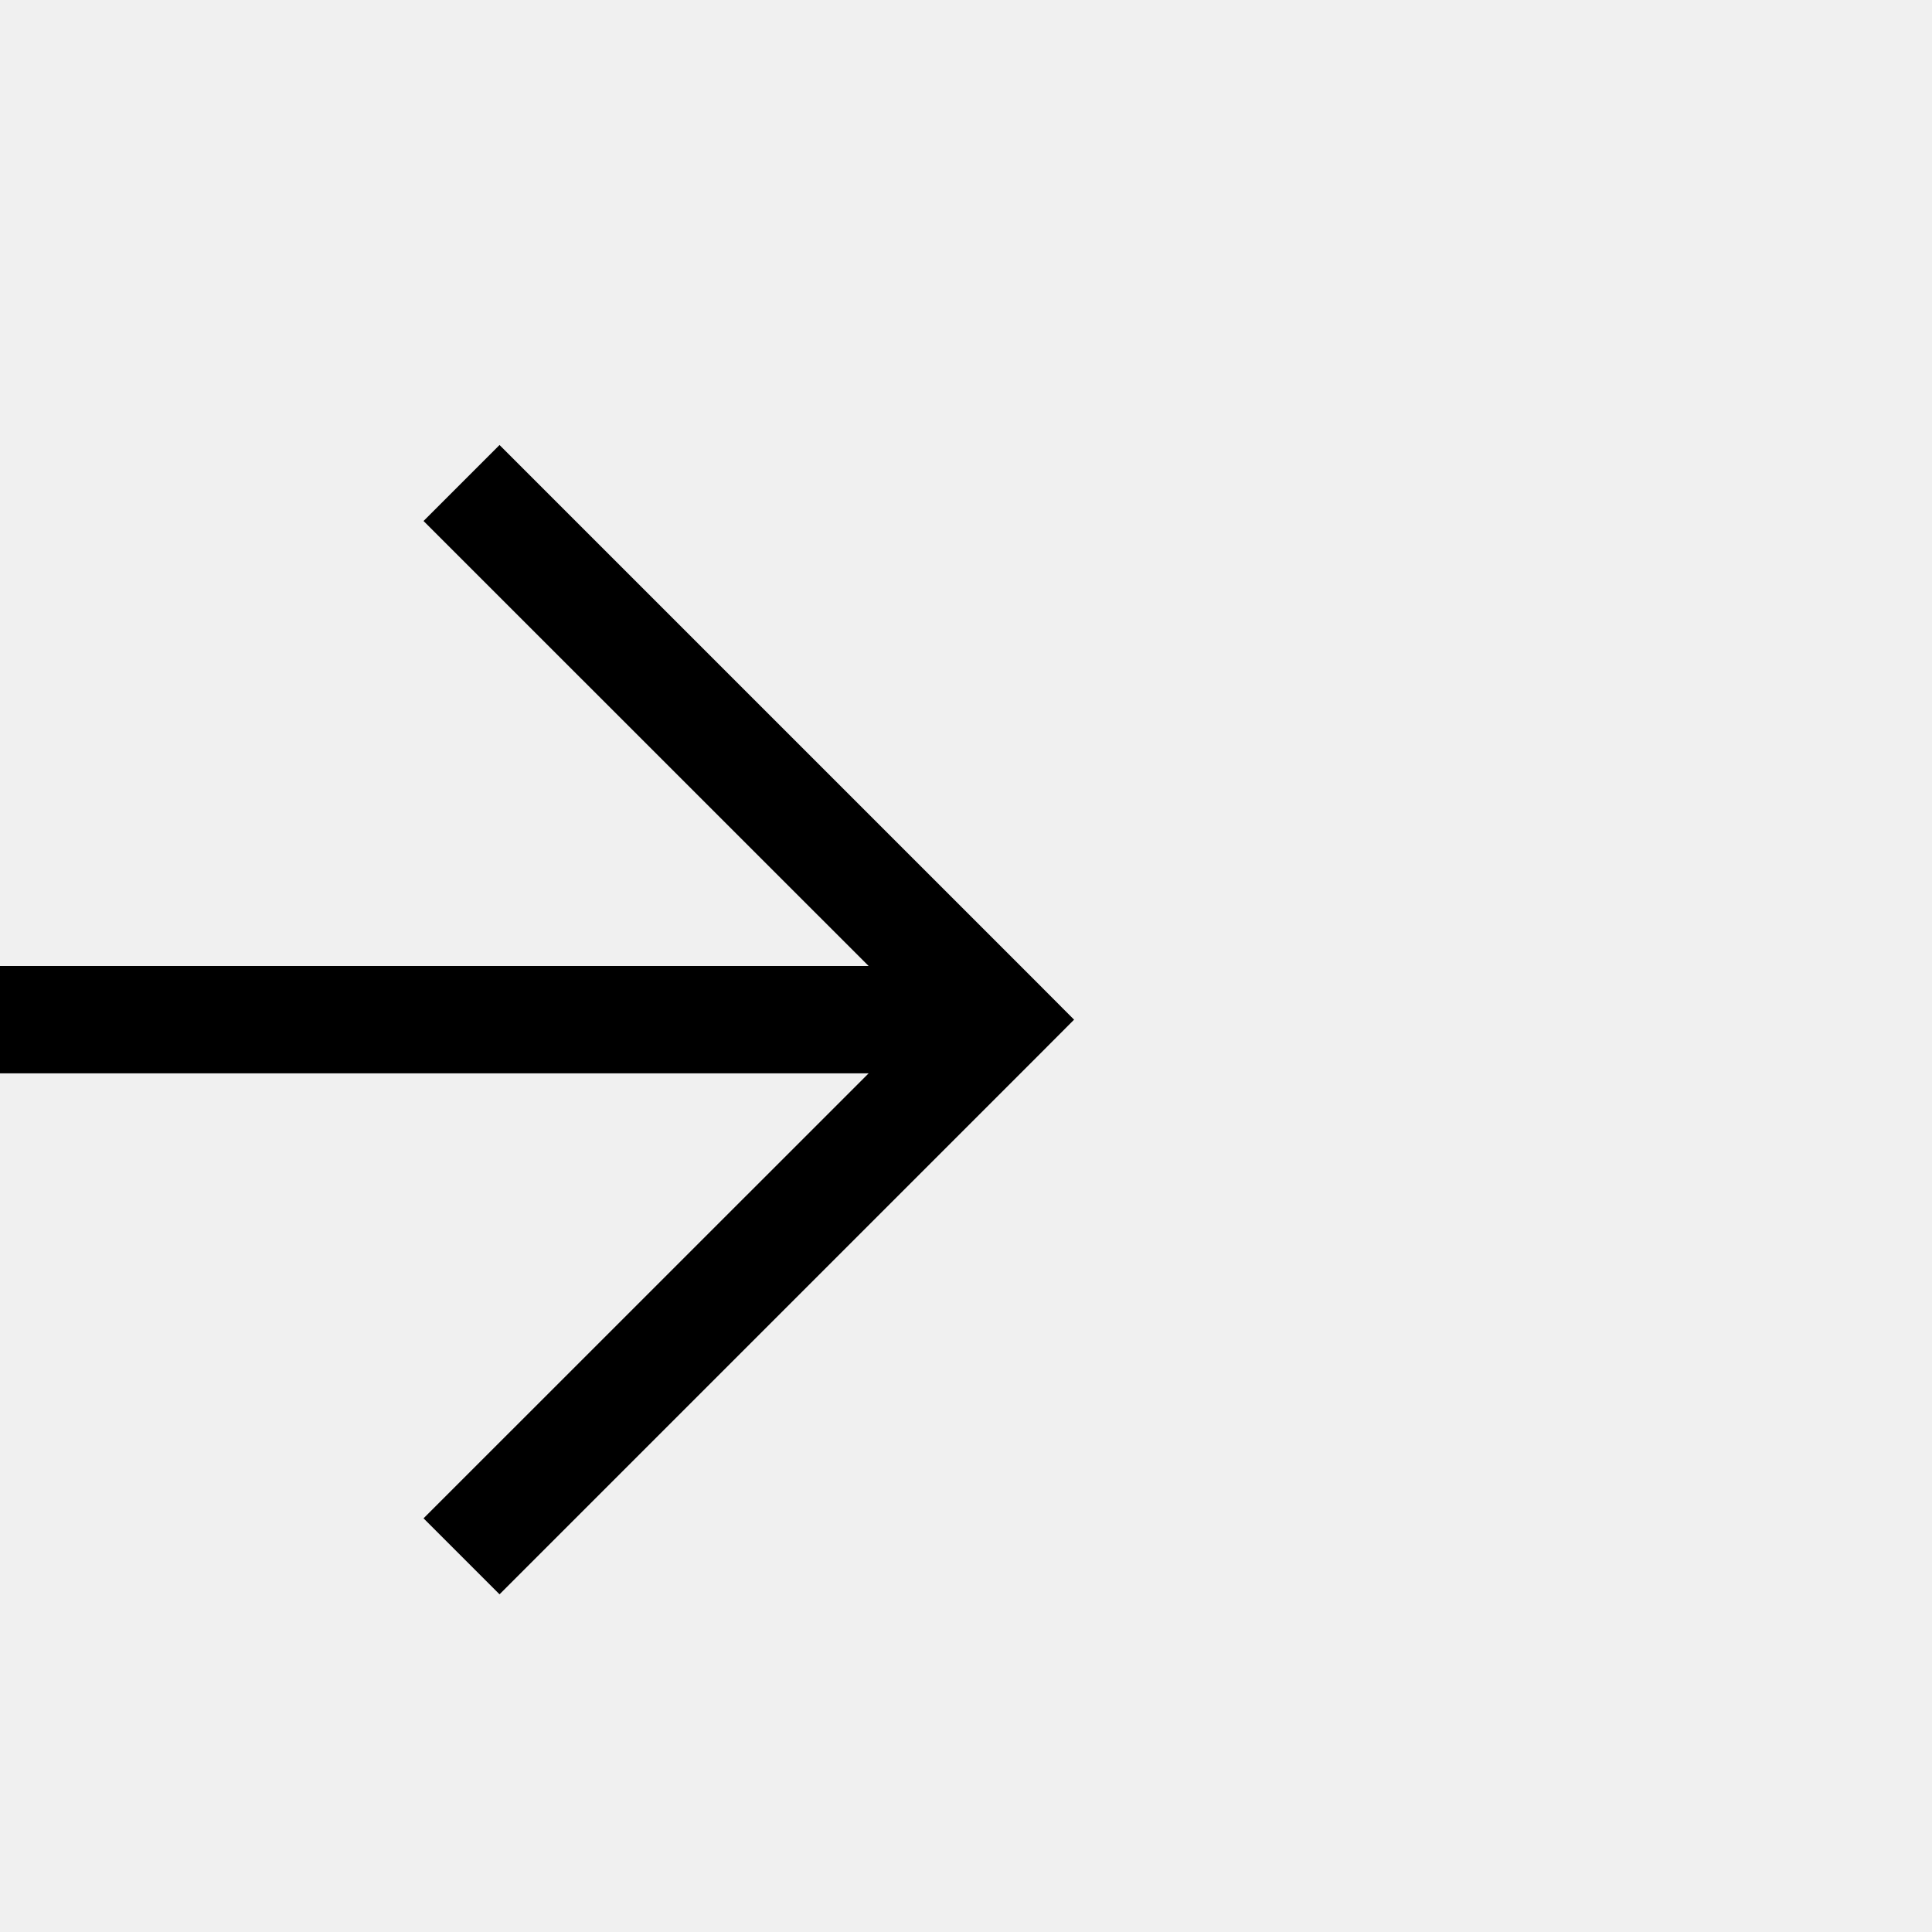
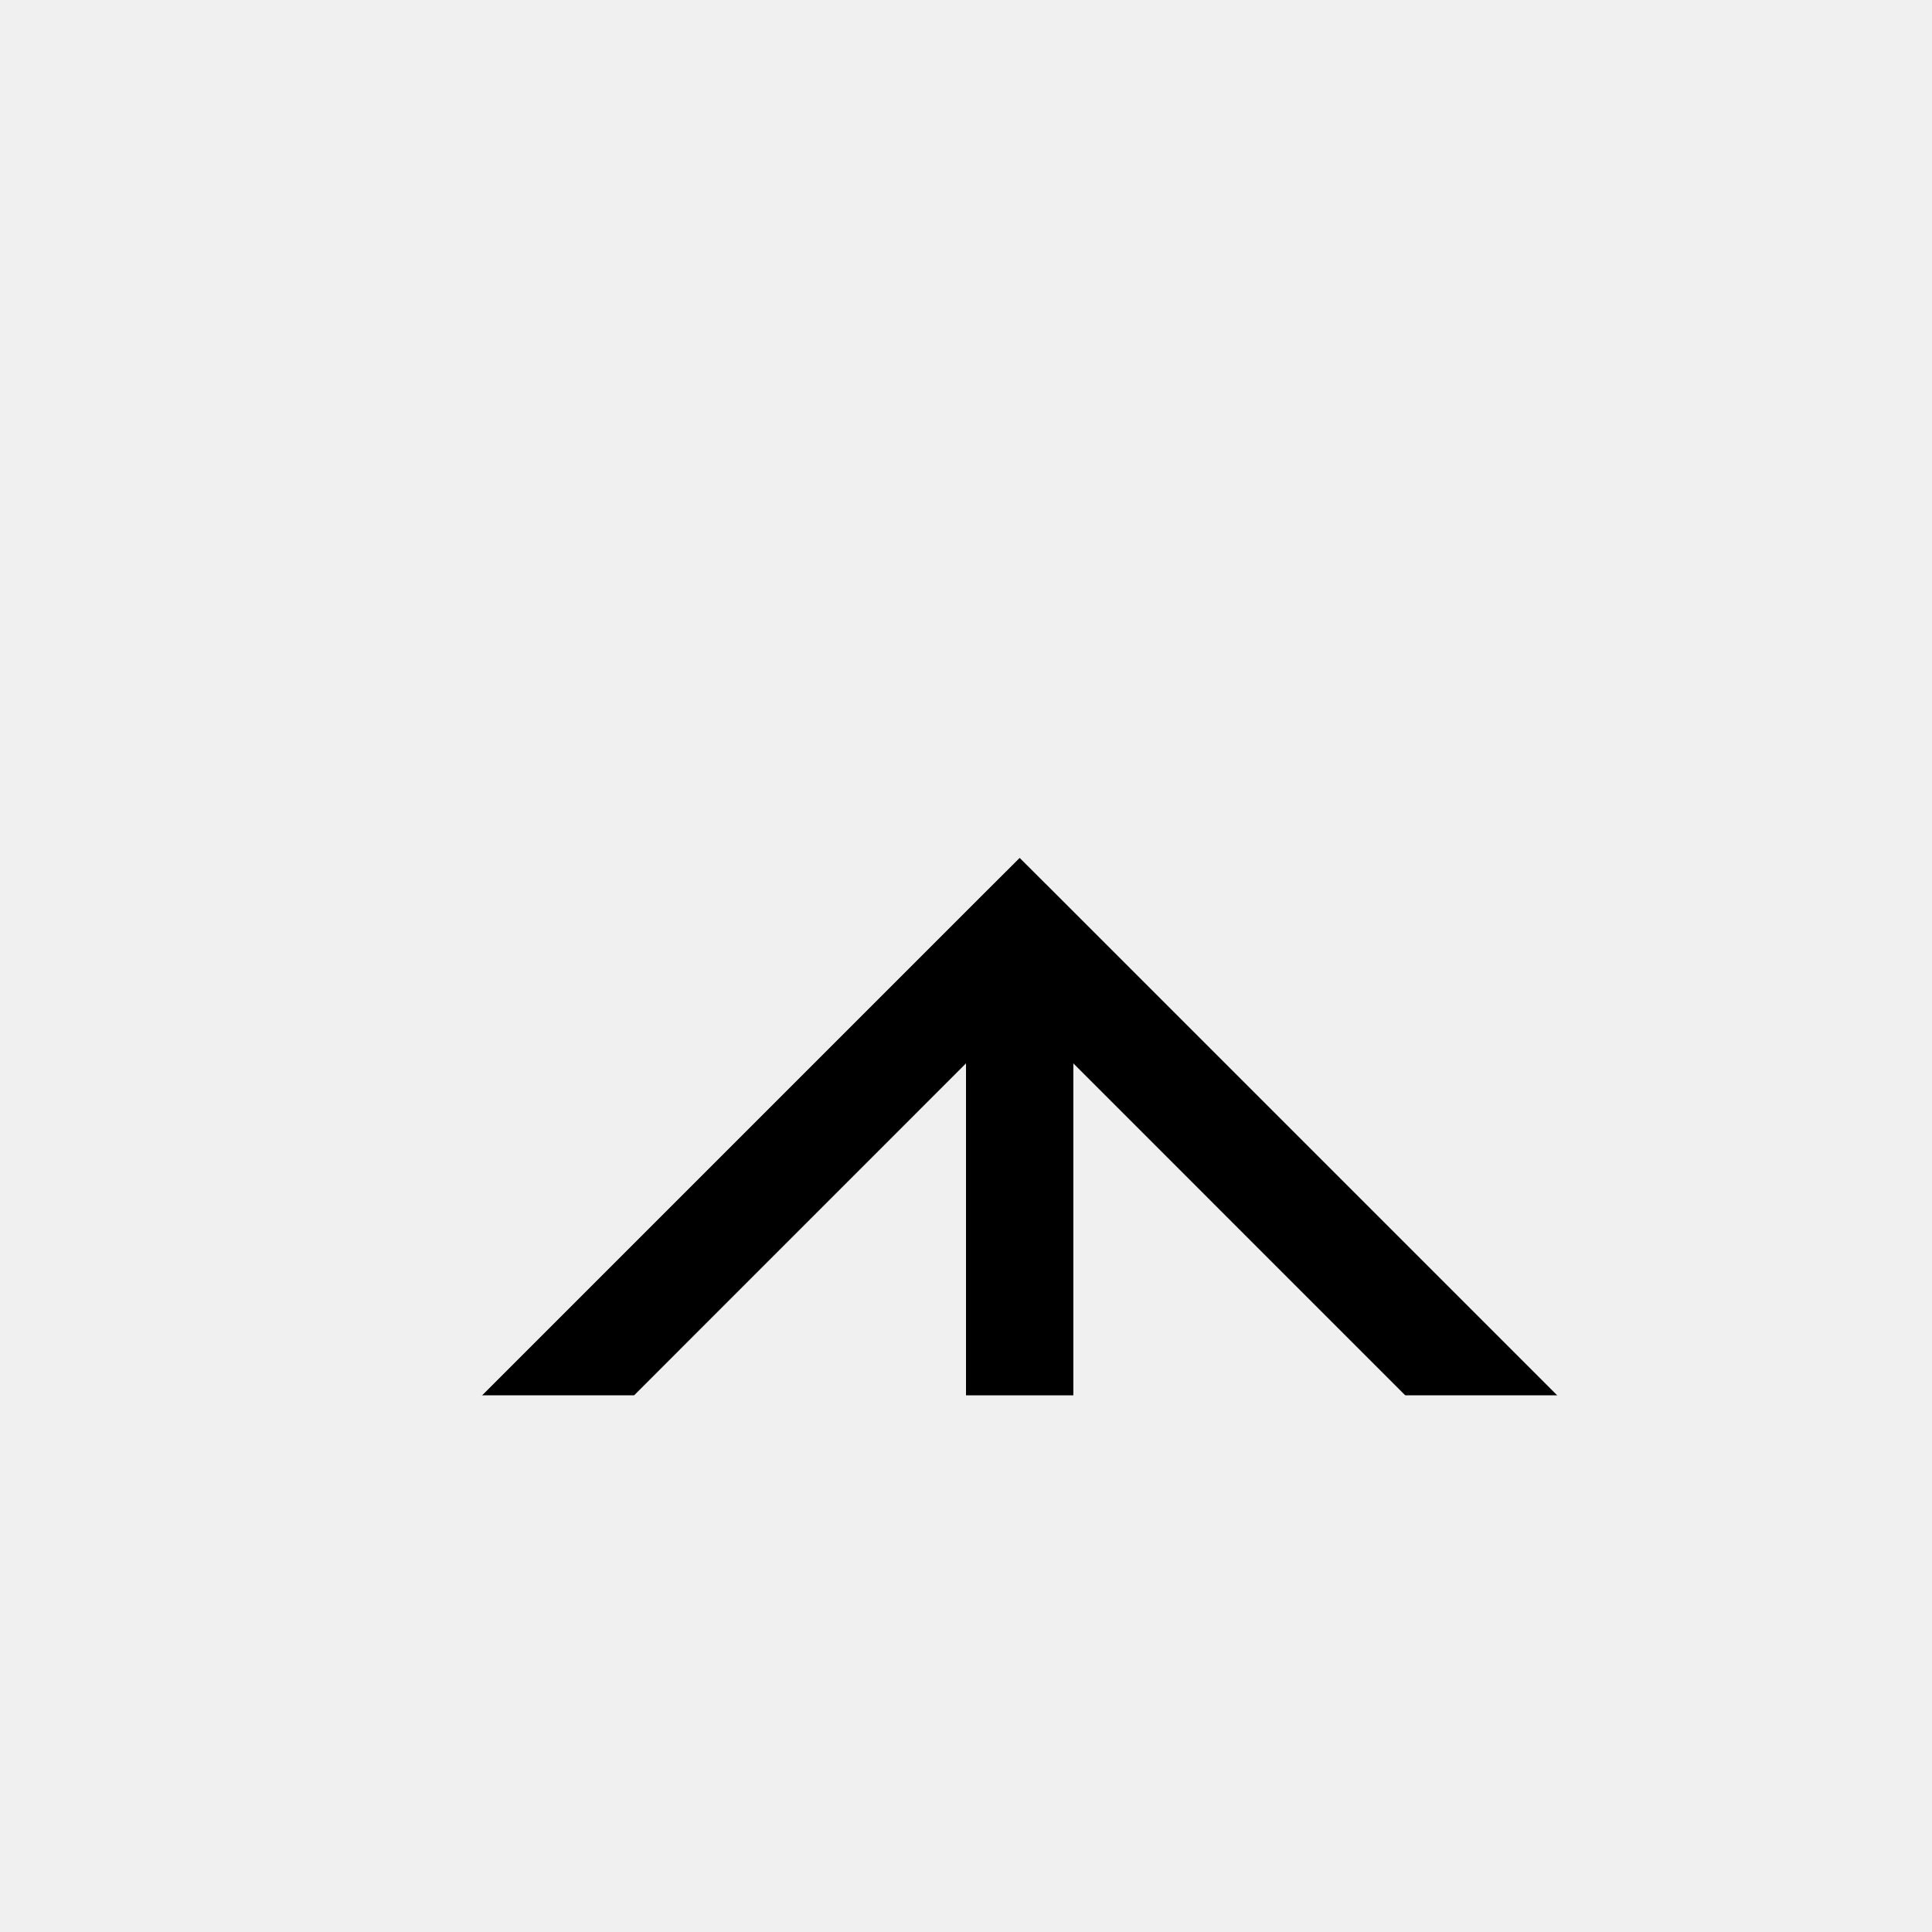
- <svg xmlns="http://www.w3.org/2000/svg" version="1.1" width="18px" height="18px" preserveAspectRatio="xMinYMid meet" viewBox="823 319 18 16">
+ <svg xmlns="http://www.w3.org/2000/svg" version="1.1" width="18px" height="18px" preserveAspectRatio="xMinYMid meet" viewBox="882 255 18 16">
  <defs>
-     <mask fill="white" id="Clip24">
-       <path d="M 777.5 314  L 810.5 314  L 810.5 339  L 777.5 339  Z M 756 314  L 842 314  L 842 339  L 756 339  Z " fill-rule="evenodd" />
+     <mask fill="white" id="Clip87">
+       <path d="M 874.5 267  L 907.5 267  L 907.5 292  L 874.5 292  Z M 874.5 253  L 907.5 253  L 907.5 300  L 874.5 300  Z " fill-rule="evenodd" />
    </mask>
  </defs>
-   <path d="M 777.5 327.5  L 756 327.5  M 810.5 327.5  L 832 327.5  " stroke-width="1" stroke-dasharray="0" stroke="rgba(0, 0, 0, 1)" fill="none" class="stroke" />
-   <path d="M 826.946 322.854  L 831.593 327.5  L 826.946 332.146  L 827.654 332.854  L 832.654 327.854  L 833.007 327.5  L 832.654 327.146  L 827.654 322.146  L 826.946 322.854  Z " fill-rule="nonzero" fill="rgba(0, 0, 0, 1)" stroke="none" class="fill" mask="url(#Clip24)" />
+   <path d="M 891.5 267  L 891.5 263  M 891.5 292  L 891.5 297  " stroke-width="1" stroke-dasharray="0" stroke="rgba(0, 0, 0, 1)" fill="none" class="stroke" />
+   <path d="M 886.854 268.054  L 891.5 263.407  L 896.146 268.054  L 896.854 267.346  L 891.854 262.346  L 891.5 261.993  L 891.146 262.346  L 886.146 267.346  L 886.854 268.054  Z " fill-rule="nonzero" fill="rgba(0, 0, 0, 1)" stroke="none" class="fill" mask="url(#Clip87)" />
</svg>
